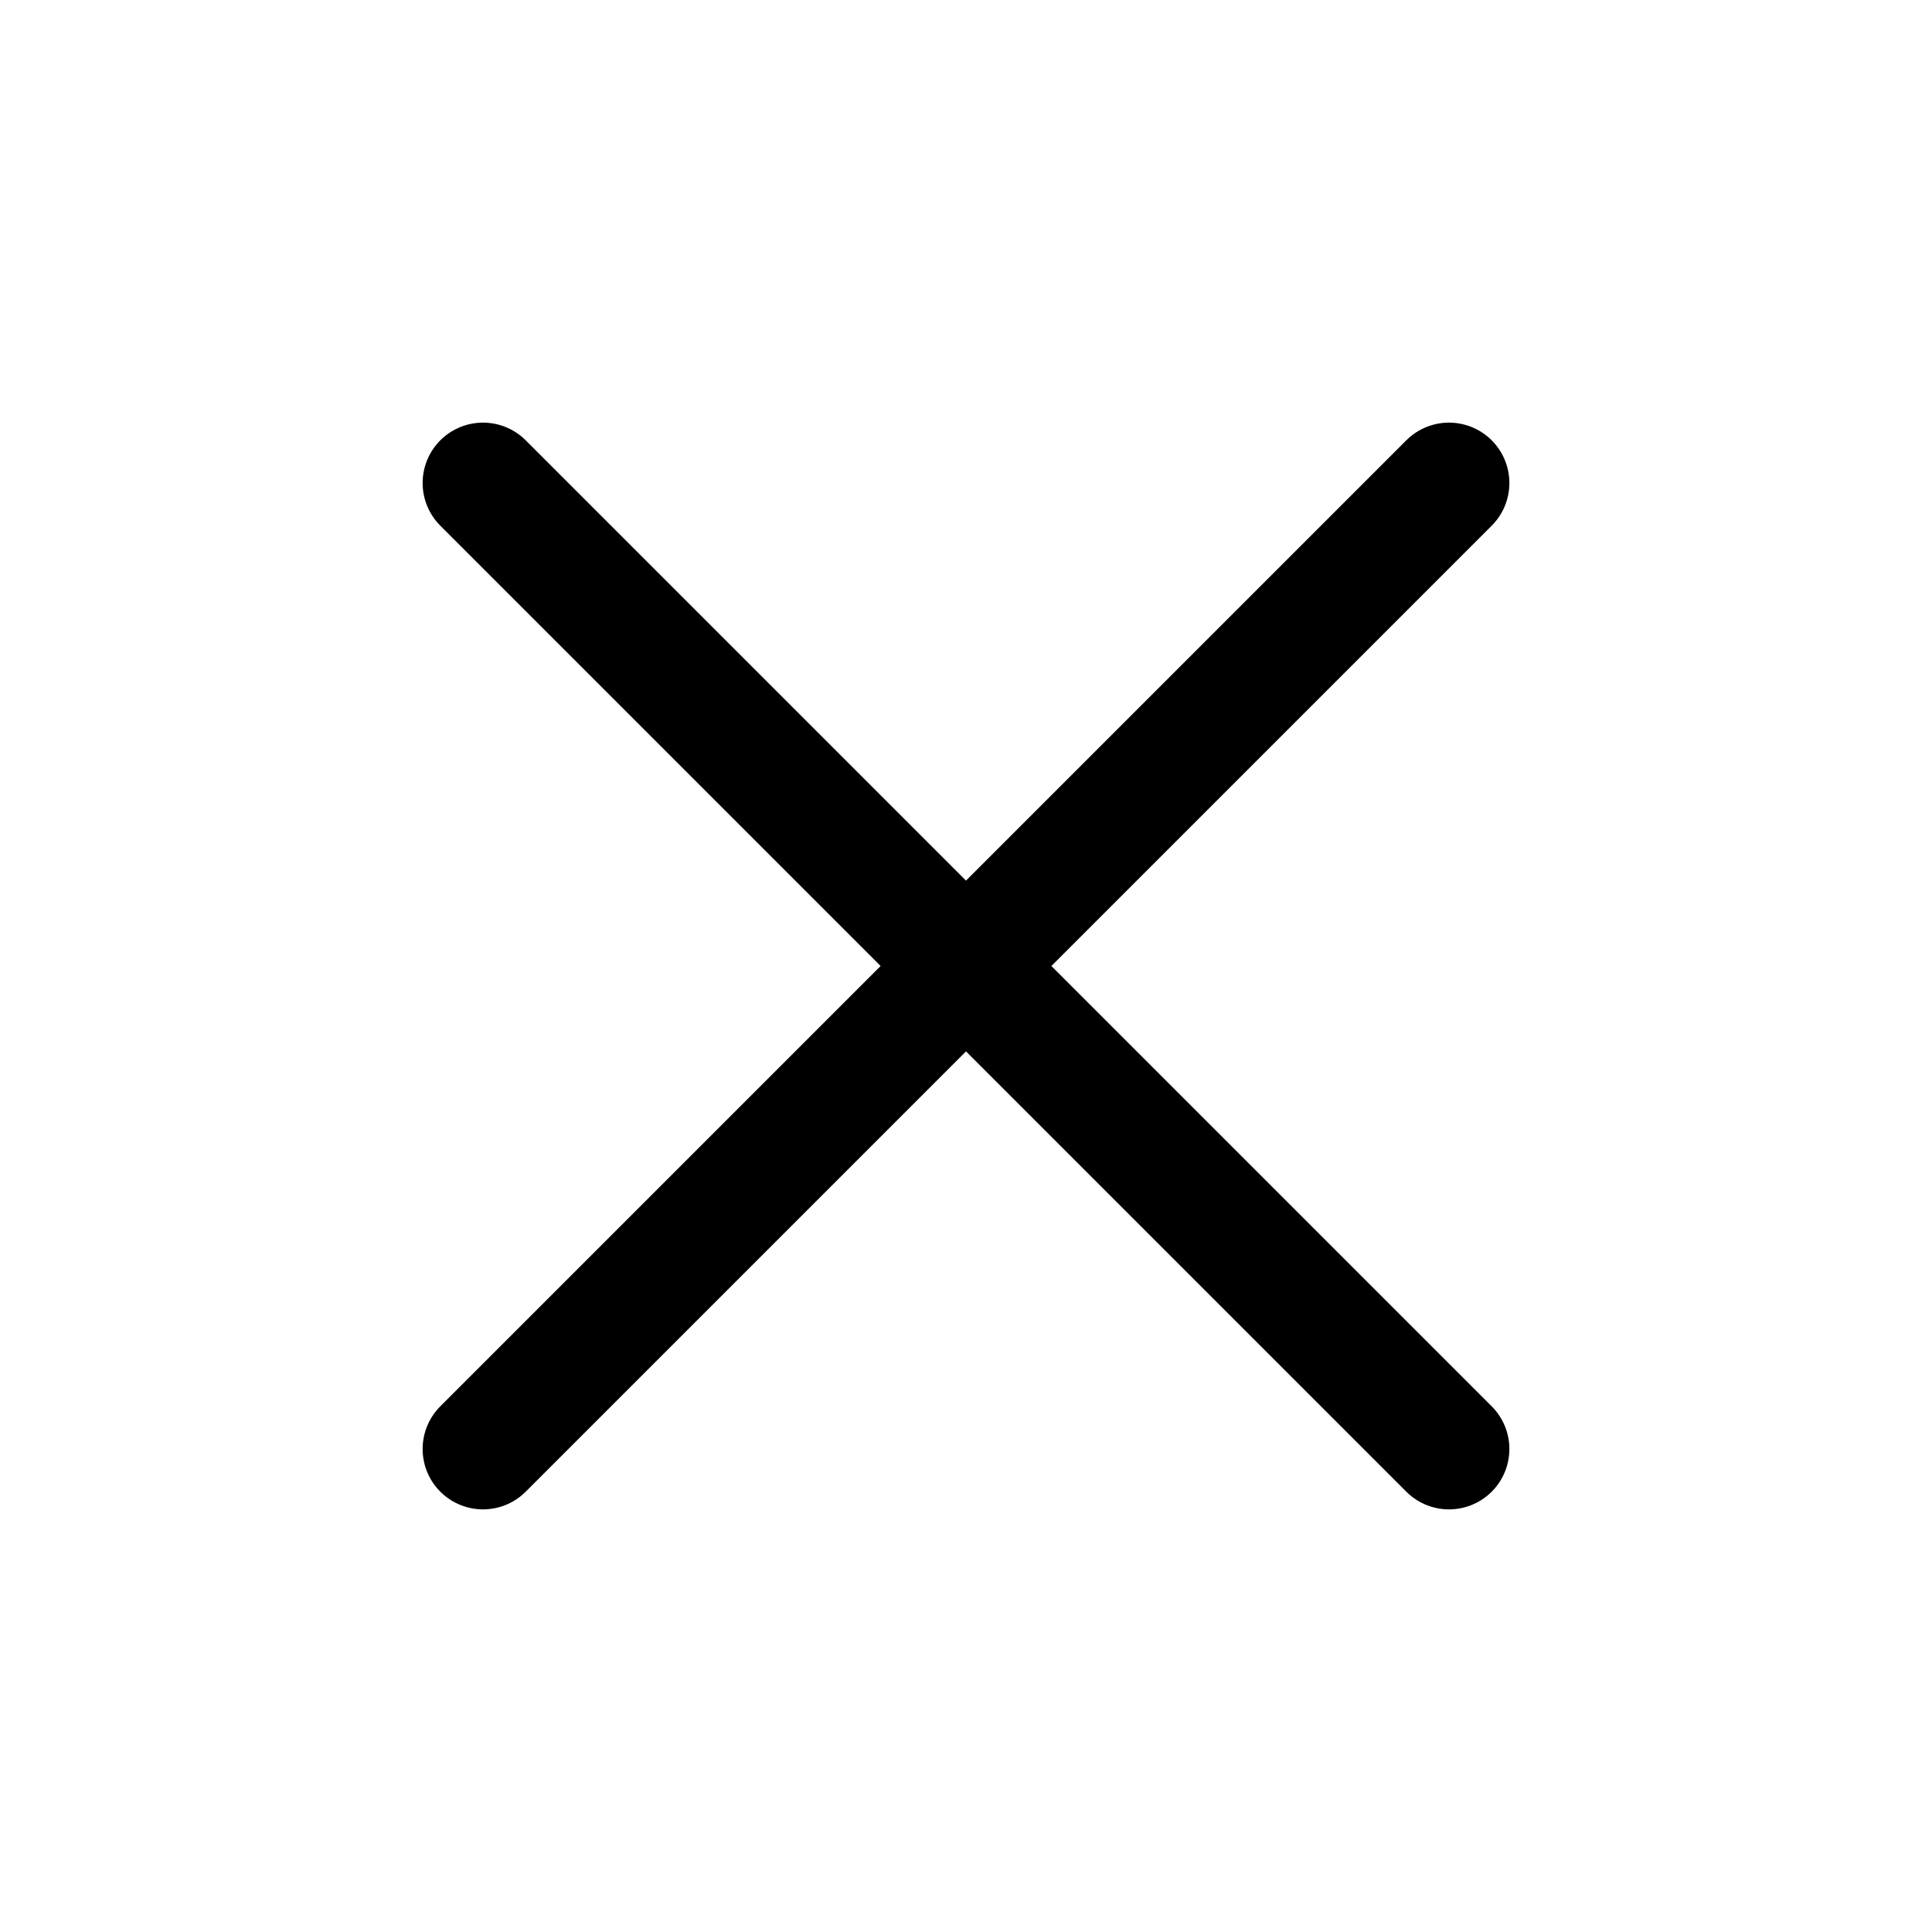
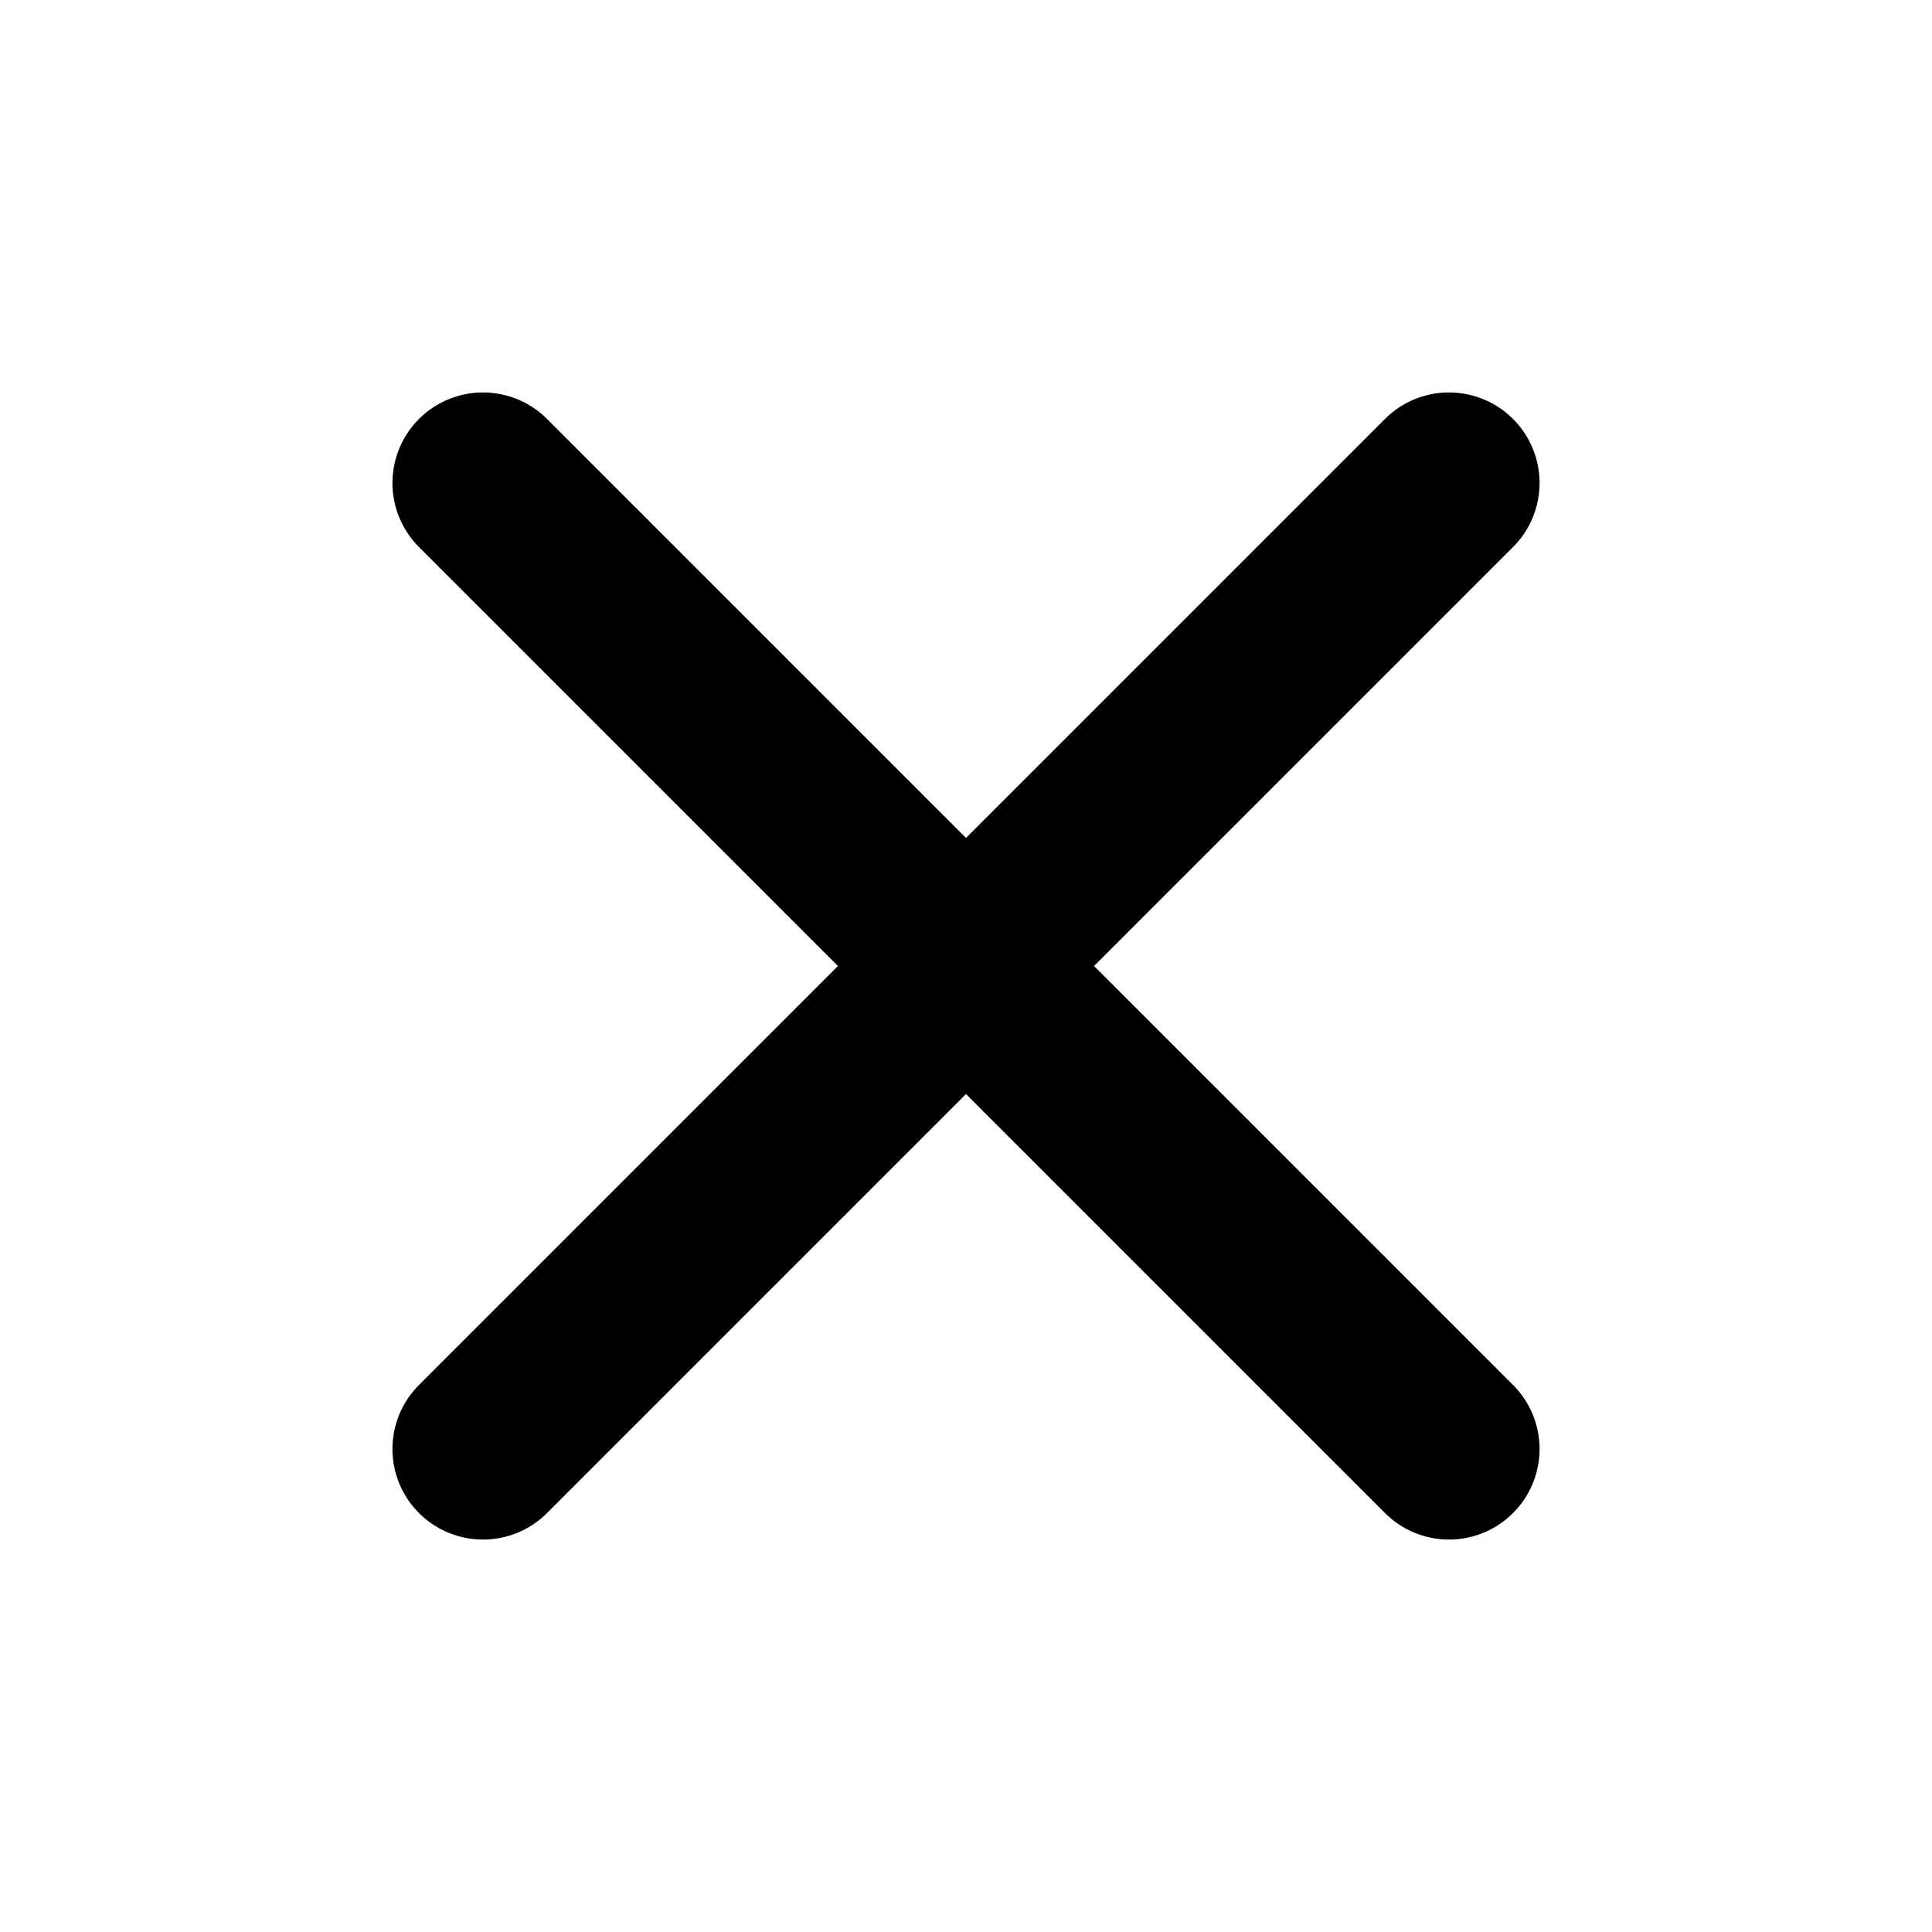
- <svg xmlns="http://www.w3.org/2000/svg" width="24" height="24" fill="none">
-   <path stroke="currentColor" stroke-linecap="round" stroke-linejoin="round" stroke-width="1.5" d="M18 6 6 18M6 6l12 12" />
+ <svg xmlns="http://www.w3.org/2000/svg" width="16" height="16" viewBox="0 0 16 16" fill="none">
+   <path d="M12 4L4 12" stroke="currentColor" stroke-width="1.5" stroke-linecap="round" stroke-linejoin="round" />
+   <path d="M4 4L12 12" stroke="currentColor" stroke-width="1.5" stroke-linecap="round" stroke-linejoin="round" />
</svg>
